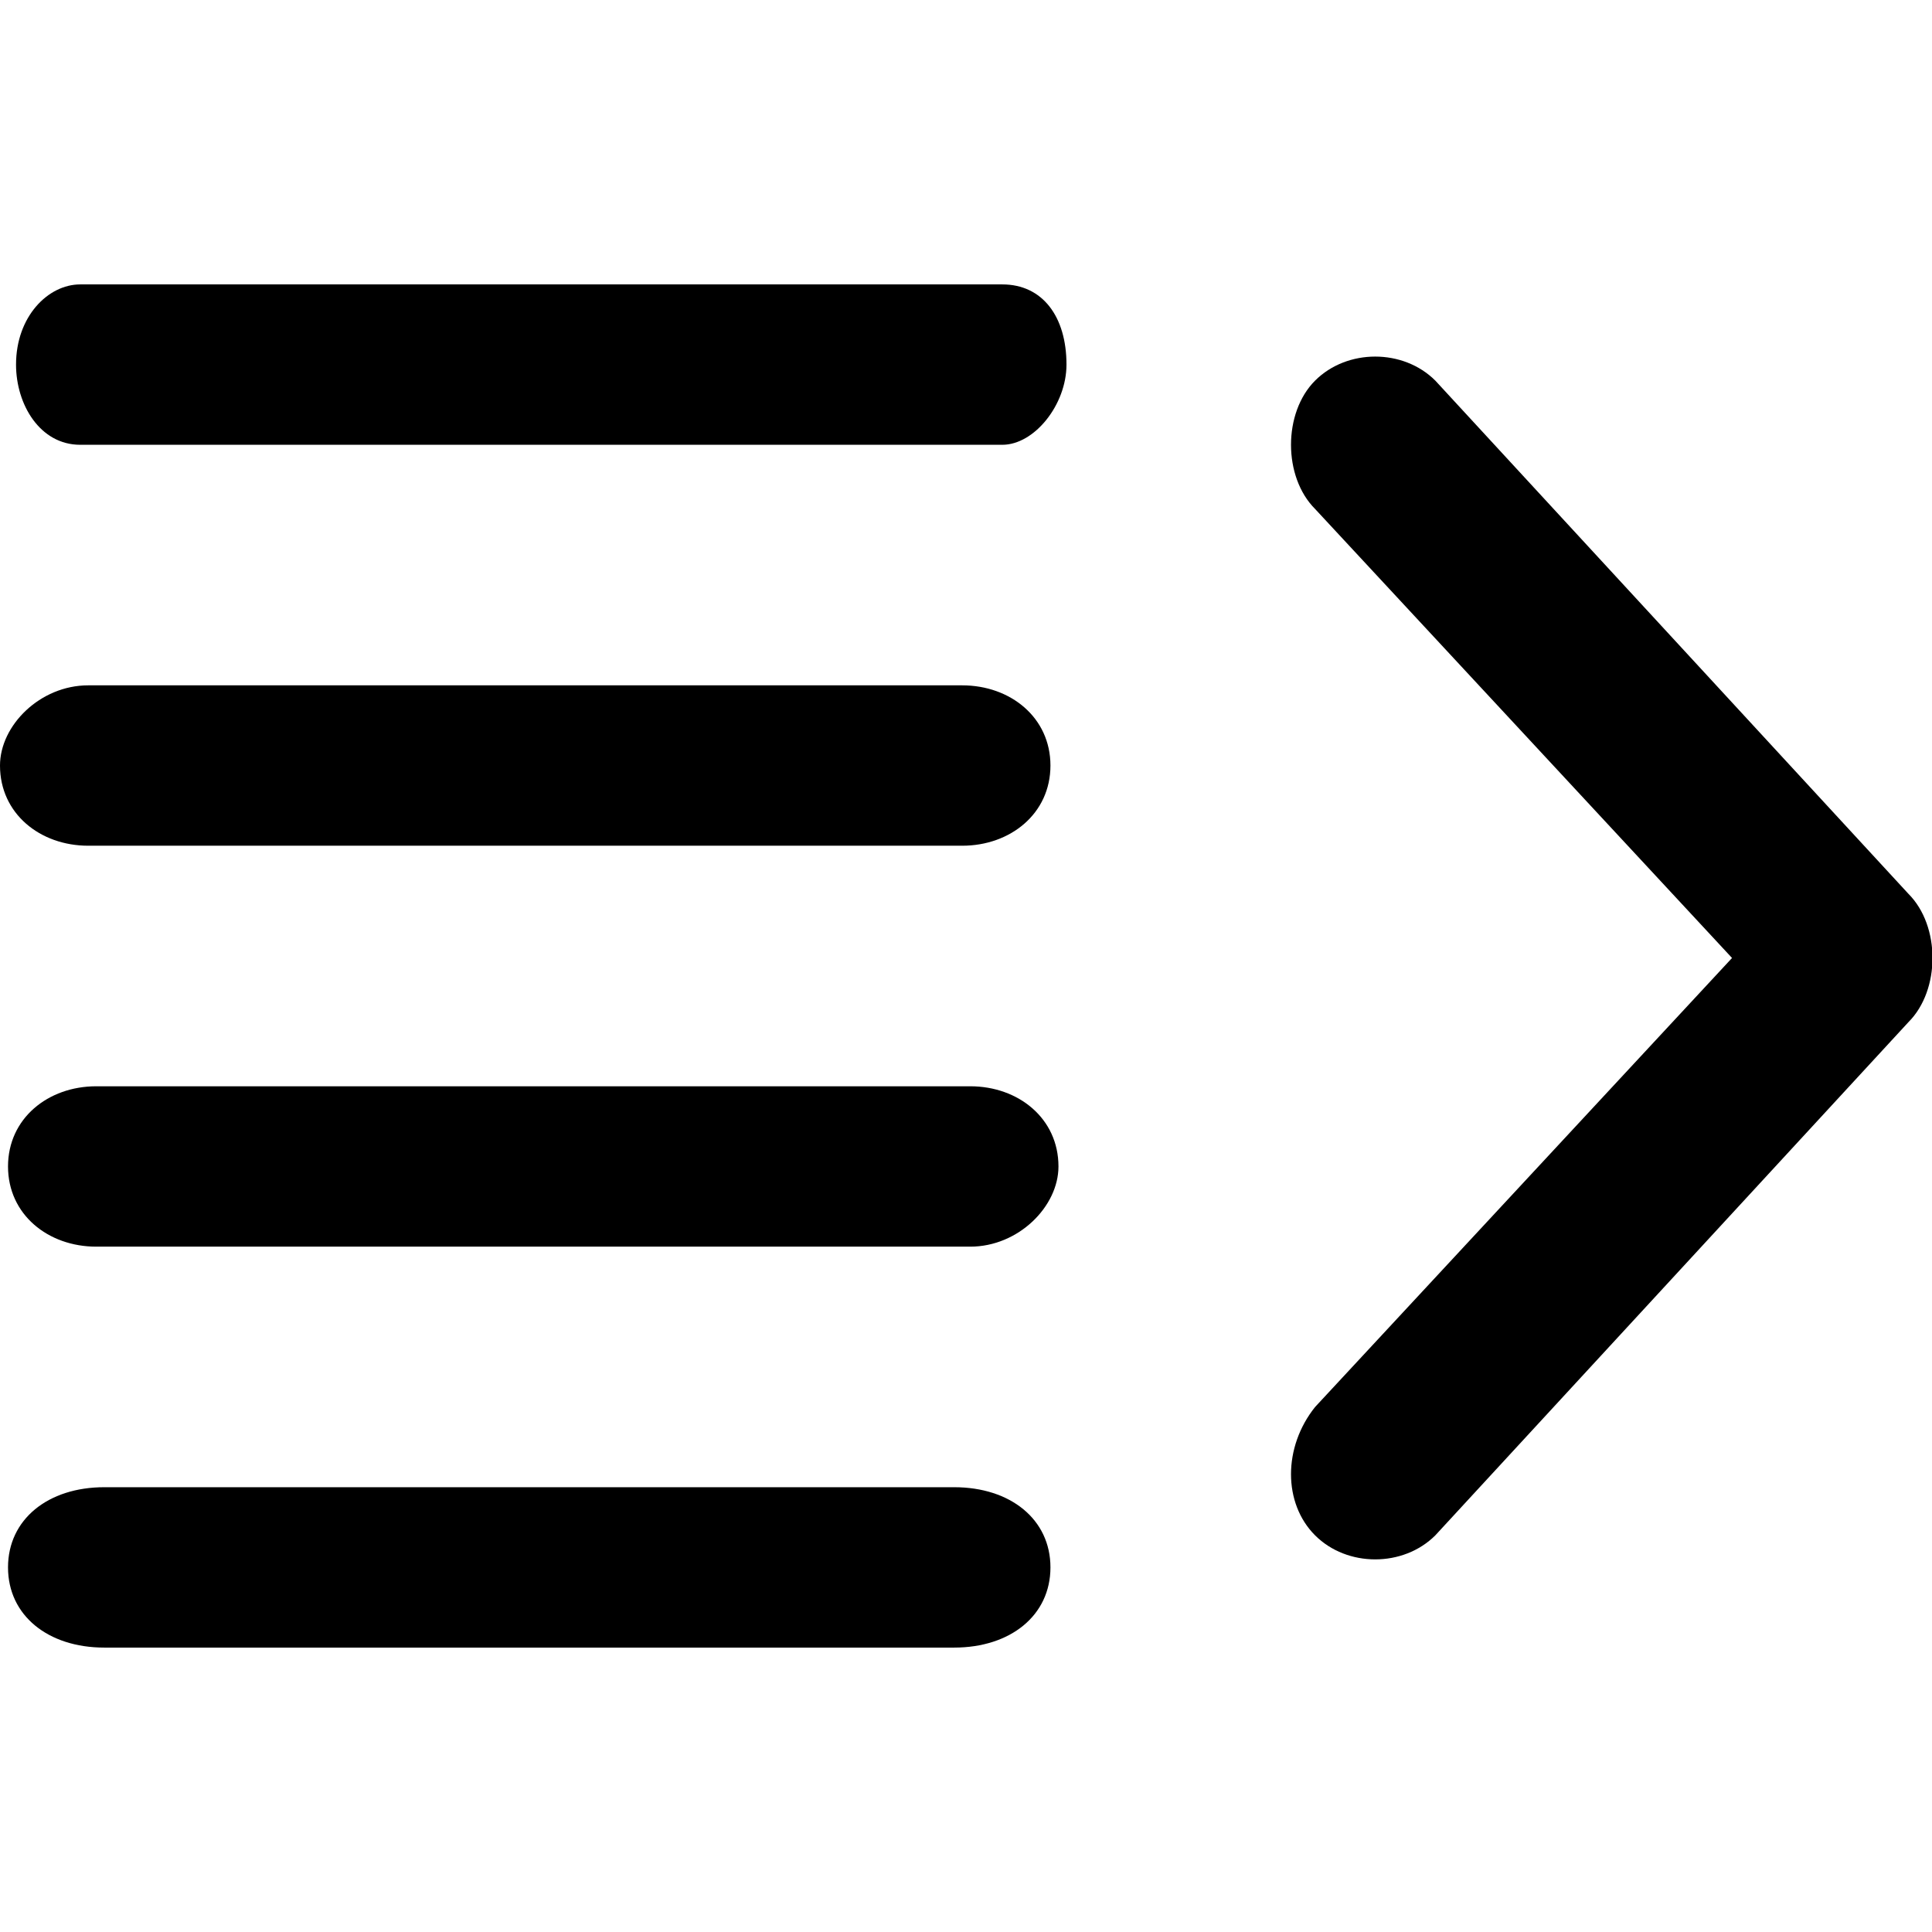
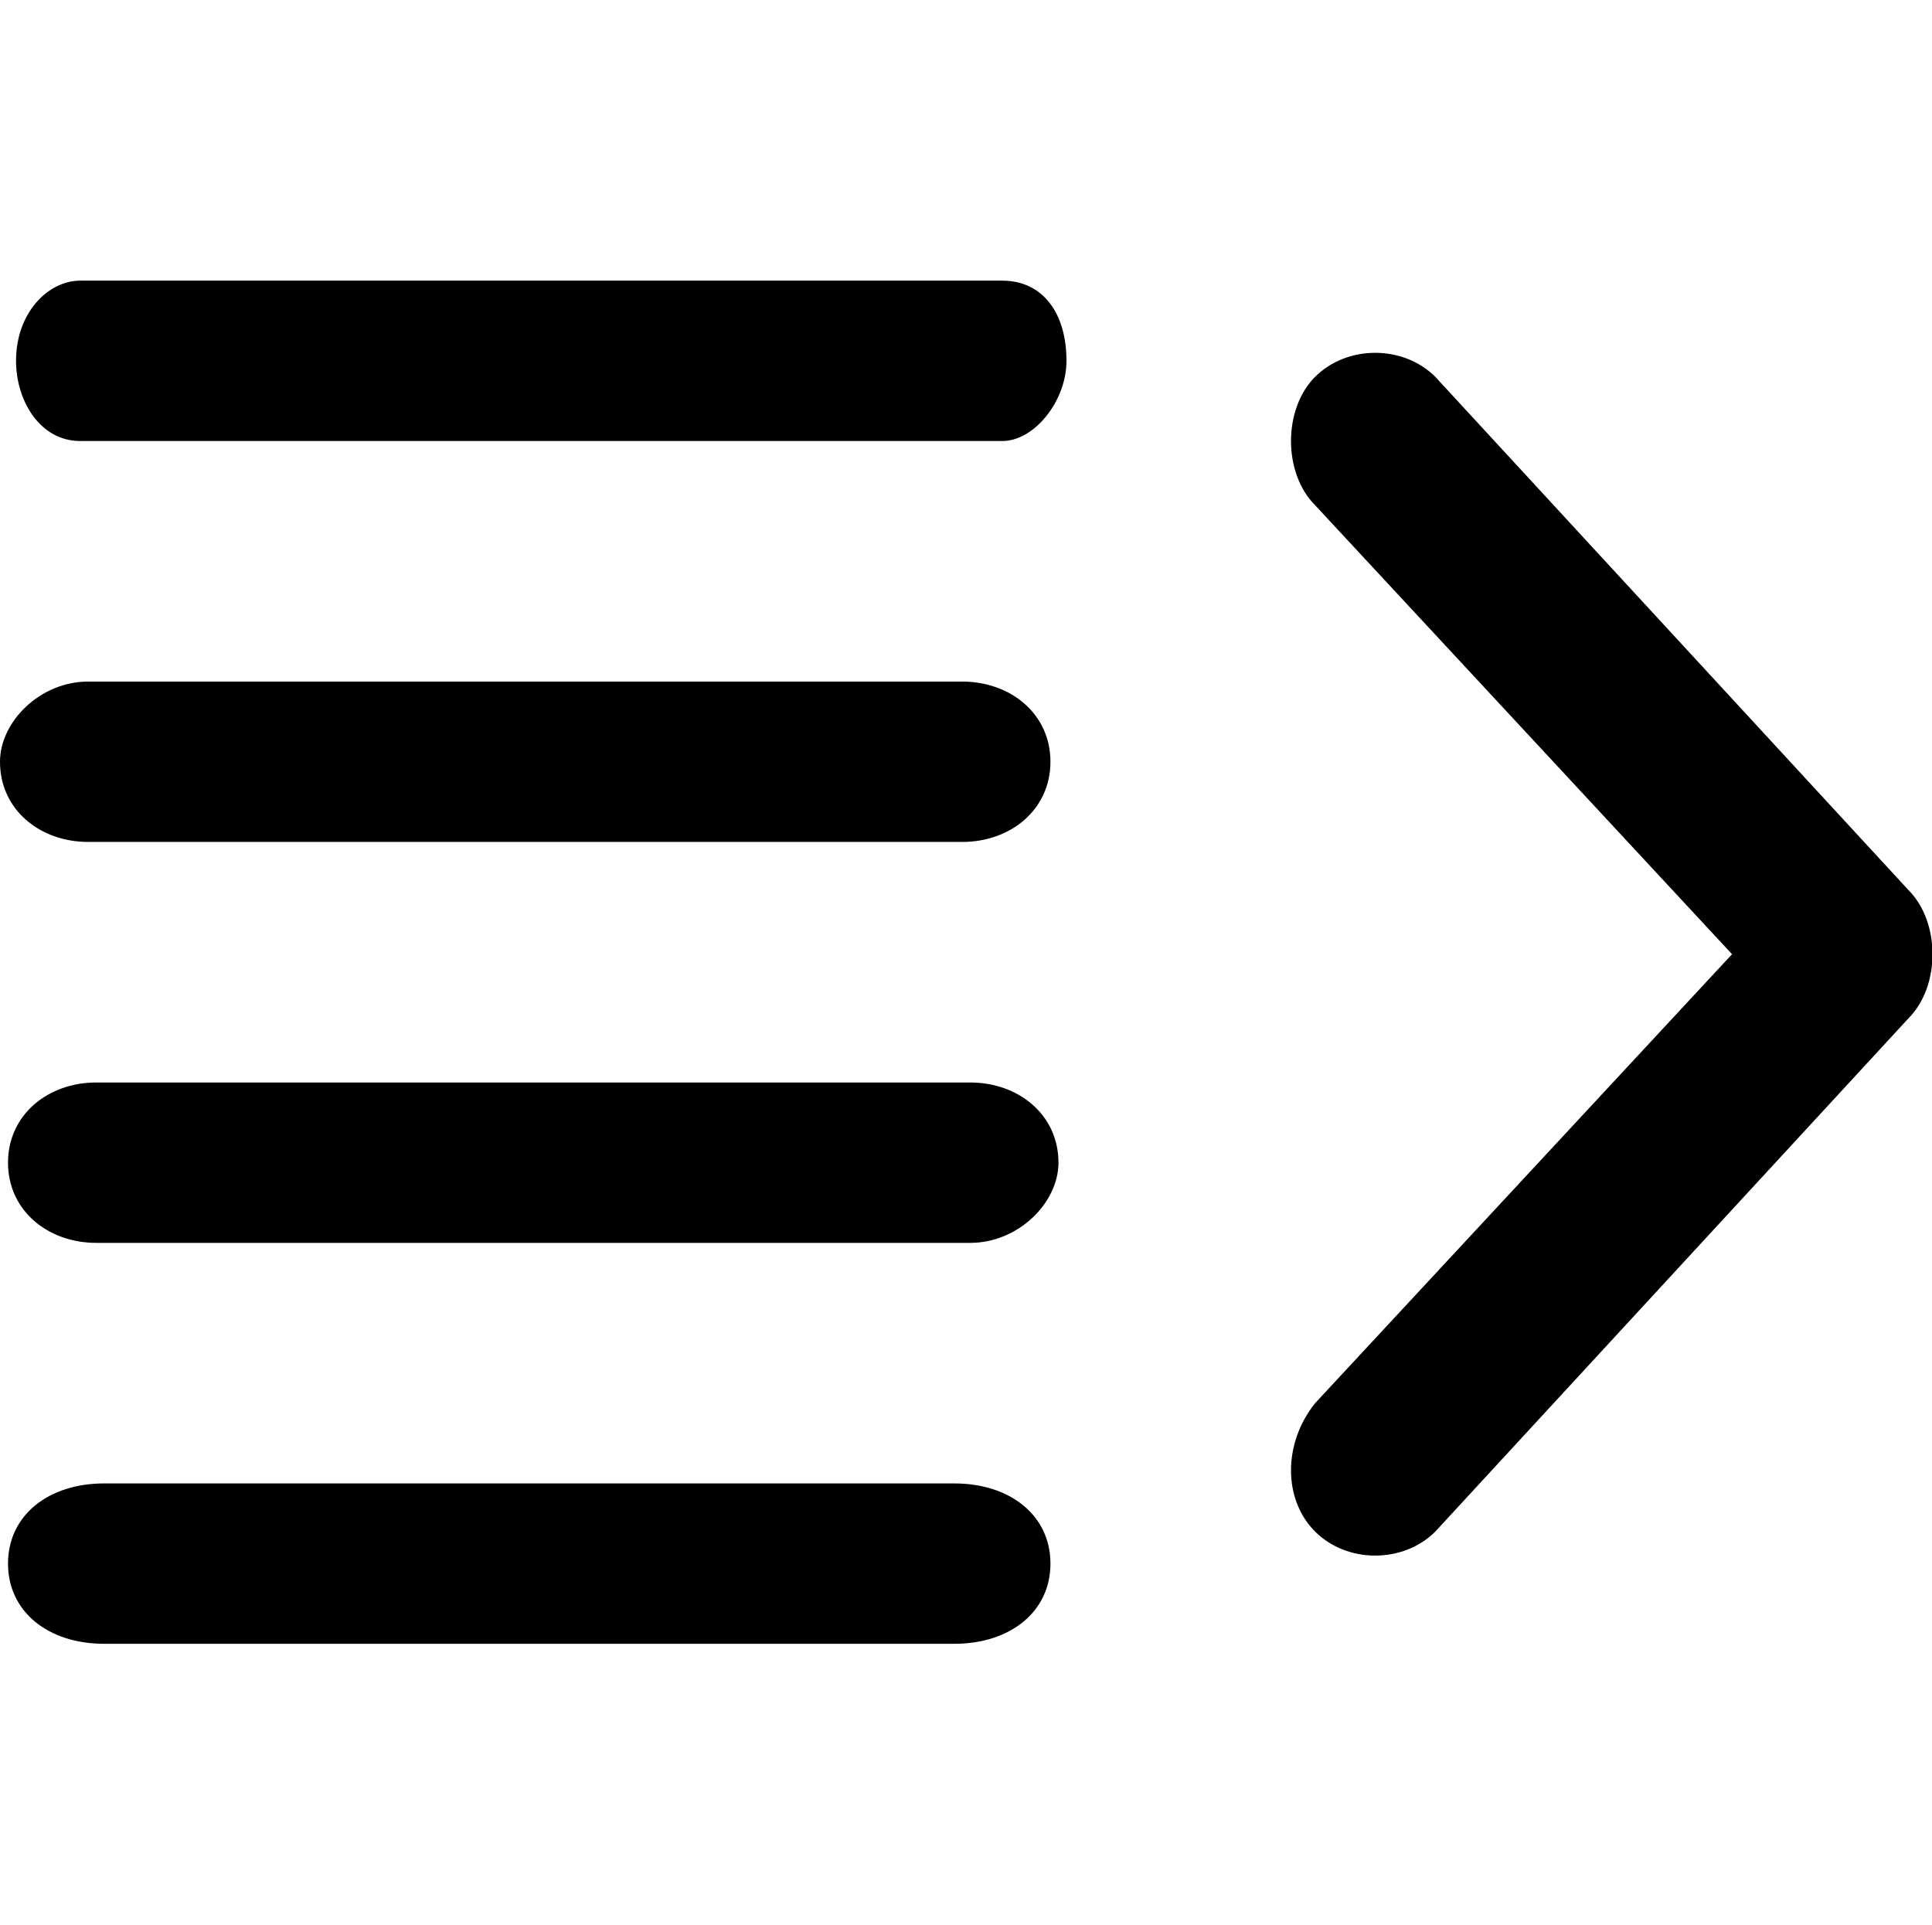
- <svg xmlns="http://www.w3.org/2000/svg" viewBox="0 0 1028 1024" width="64" height="64">
+ <svg xmlns="http://www.w3.org/2000/svg" viewBox="0 0 1028 1024">
  <path d="M8.533 192c0-25.6 17.067-42.667 34.133-42.667h490.667c21.333 0 34.133 17.067 34.133 42.667 0 21.333-17.067 42.667-34.133 42.667h-490.667c-21.333 0-34.133-21.333-34.133-42.667z m550.4 213.333c0 25.6-21.333 42.667-46.933 42.667h-465.067c-25.6 0-46.933-17.067-46.933-42.667 0-21.333 21.333-42.667 46.933-42.667h465.067c25.6 0 46.933 17.067 46.933 42.667z m-507.733 256c-25.6 0-46.933-17.067-46.933-42.667s21.333-42.667 46.933-42.667h465.067c25.6 0 46.933 17.067 46.933 42.667 0 21.333-21.333 42.667-46.933 42.667h-465.067z m507.733 170.667c0 25.6-21.333 42.667-51.2 42.667h-452.267c-29.867 0-51.2-17.067-51.2-42.667s21.333-42.667 51.2-42.667h452.267c29.867 0 51.2 17.067 51.2 42.667z m140.8-85.333l221.867-238.933-221.867-238.933c-17.067-17.067-17.067-51.2 0-68.267 17.067-17.067 46.933-17.067 64 0l251.733 273.067c17.067 17.067 17.067 51.2 0 68.267l-251.733 273.067c-17.067 17.067-46.933 17.067-64 0-17.067-17.067-17.067-46.933 0-68.267z" />
</svg>
